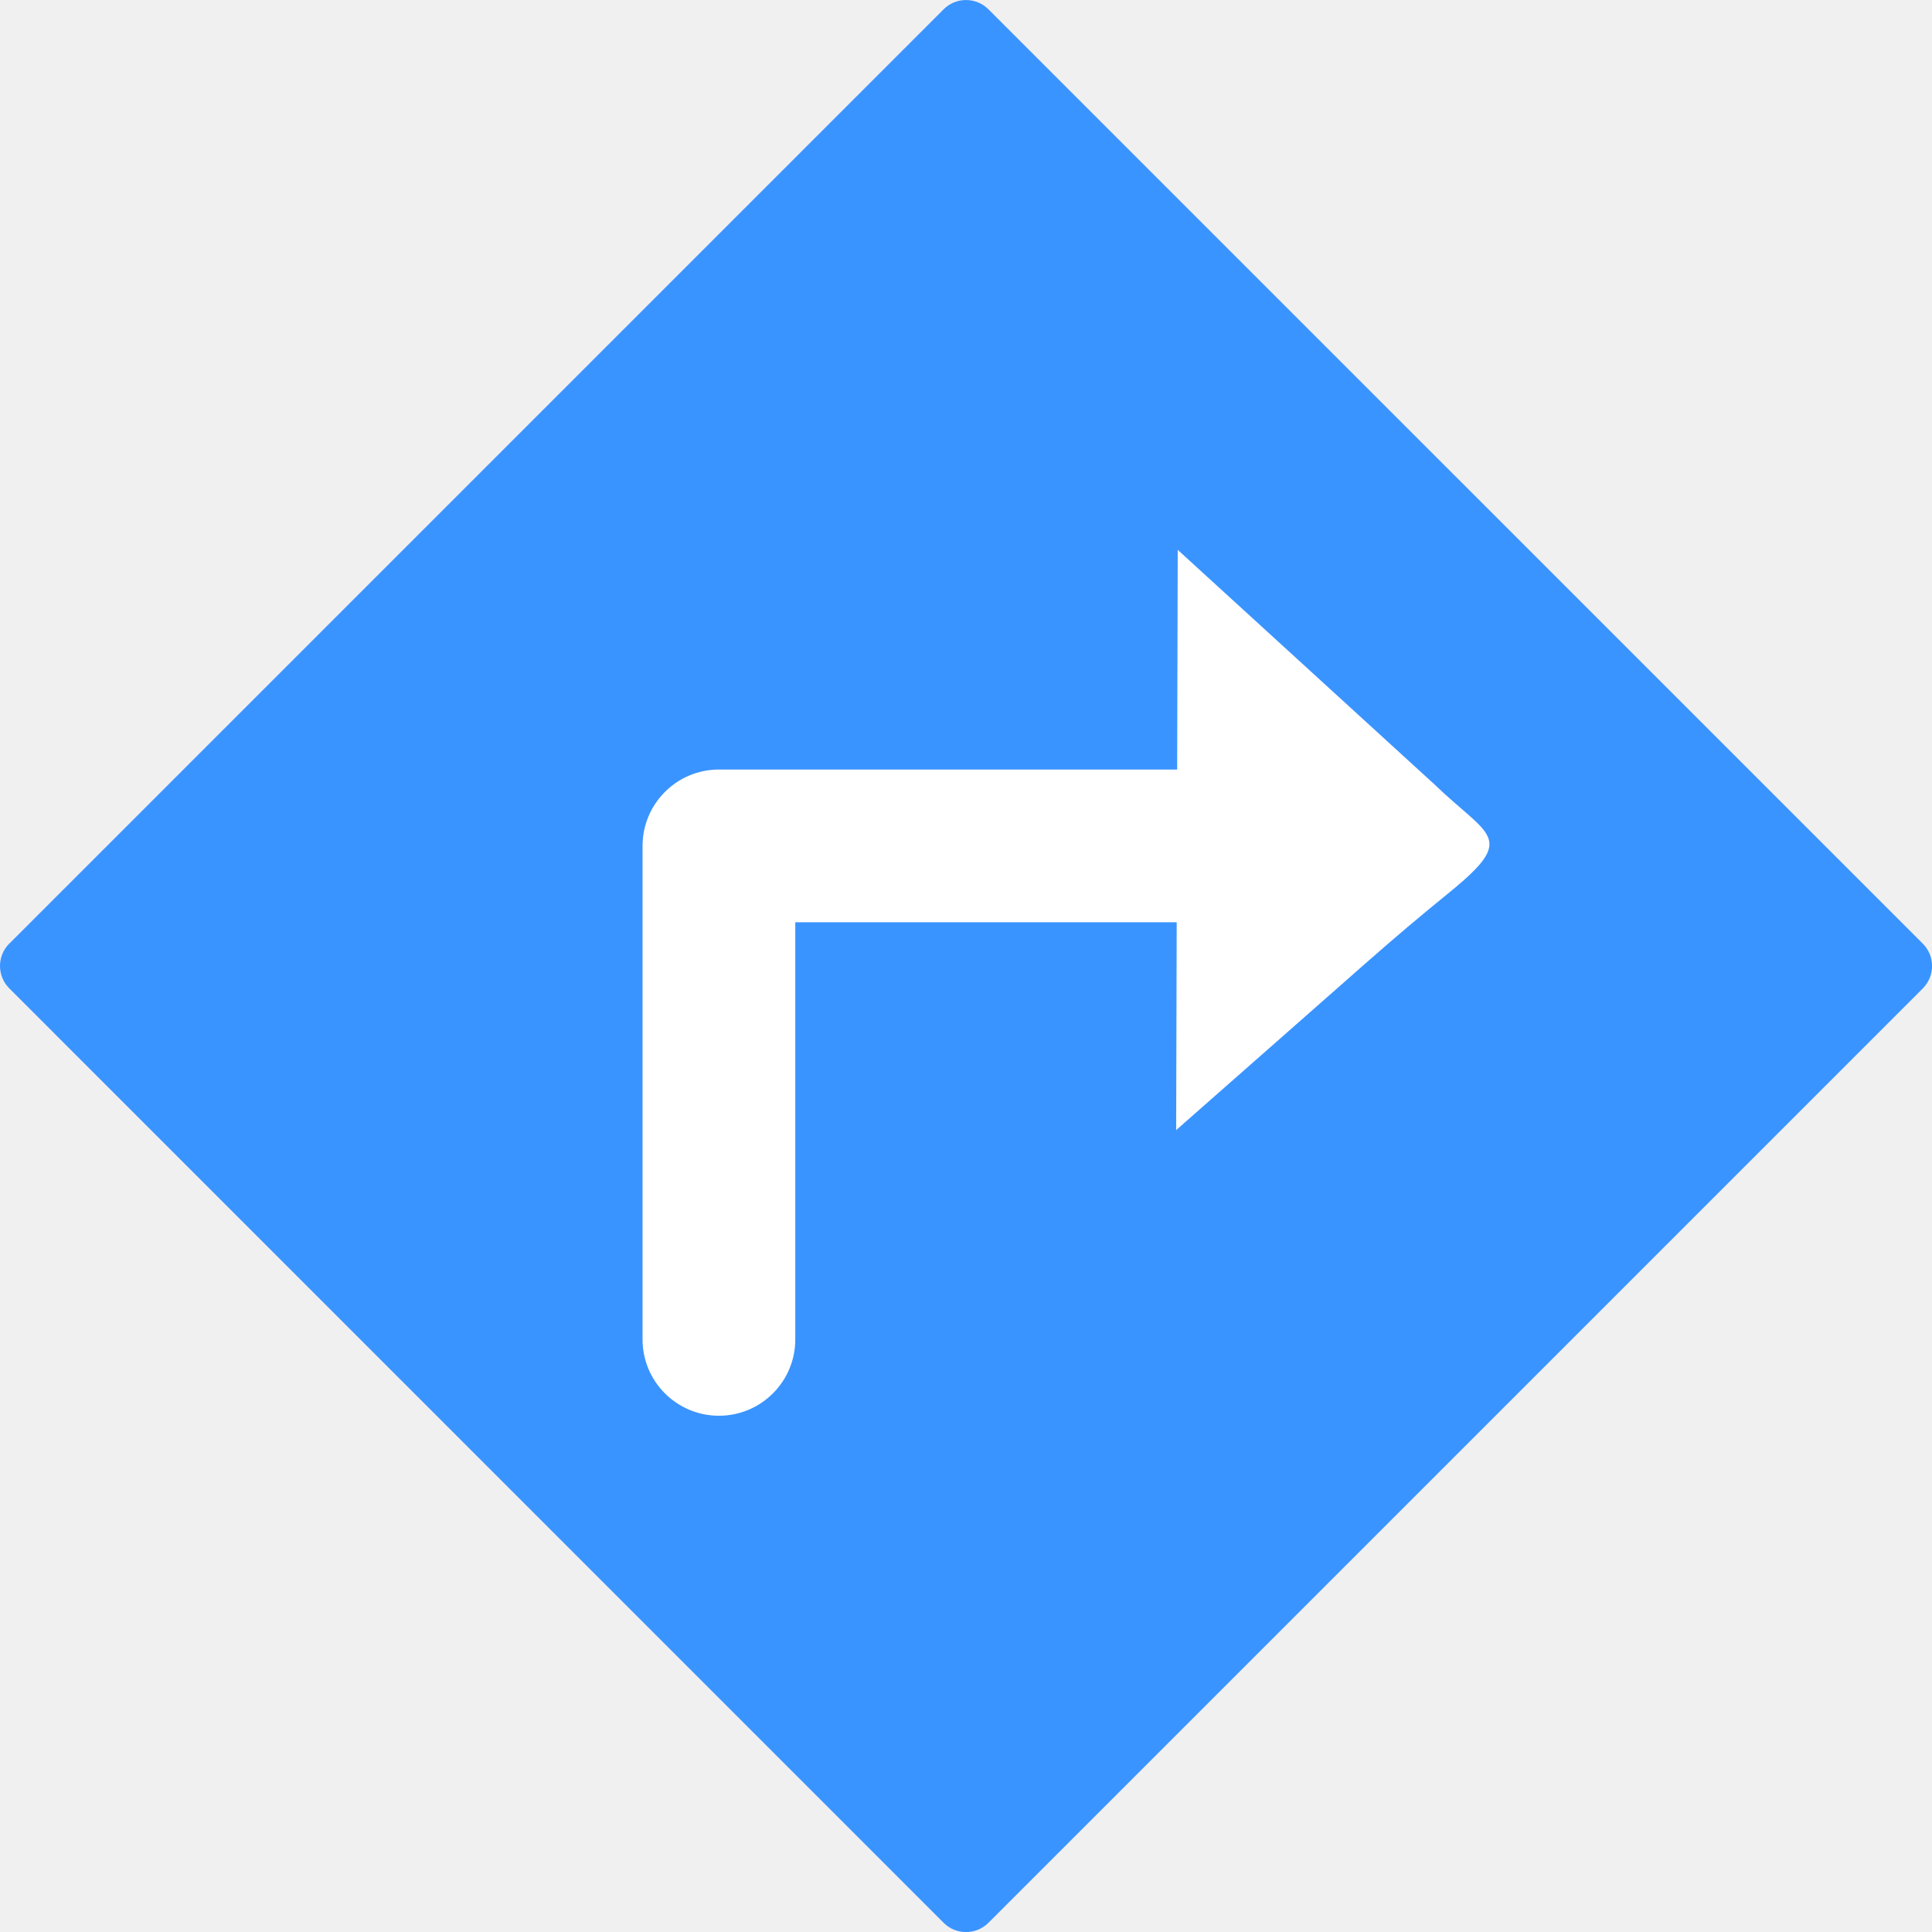
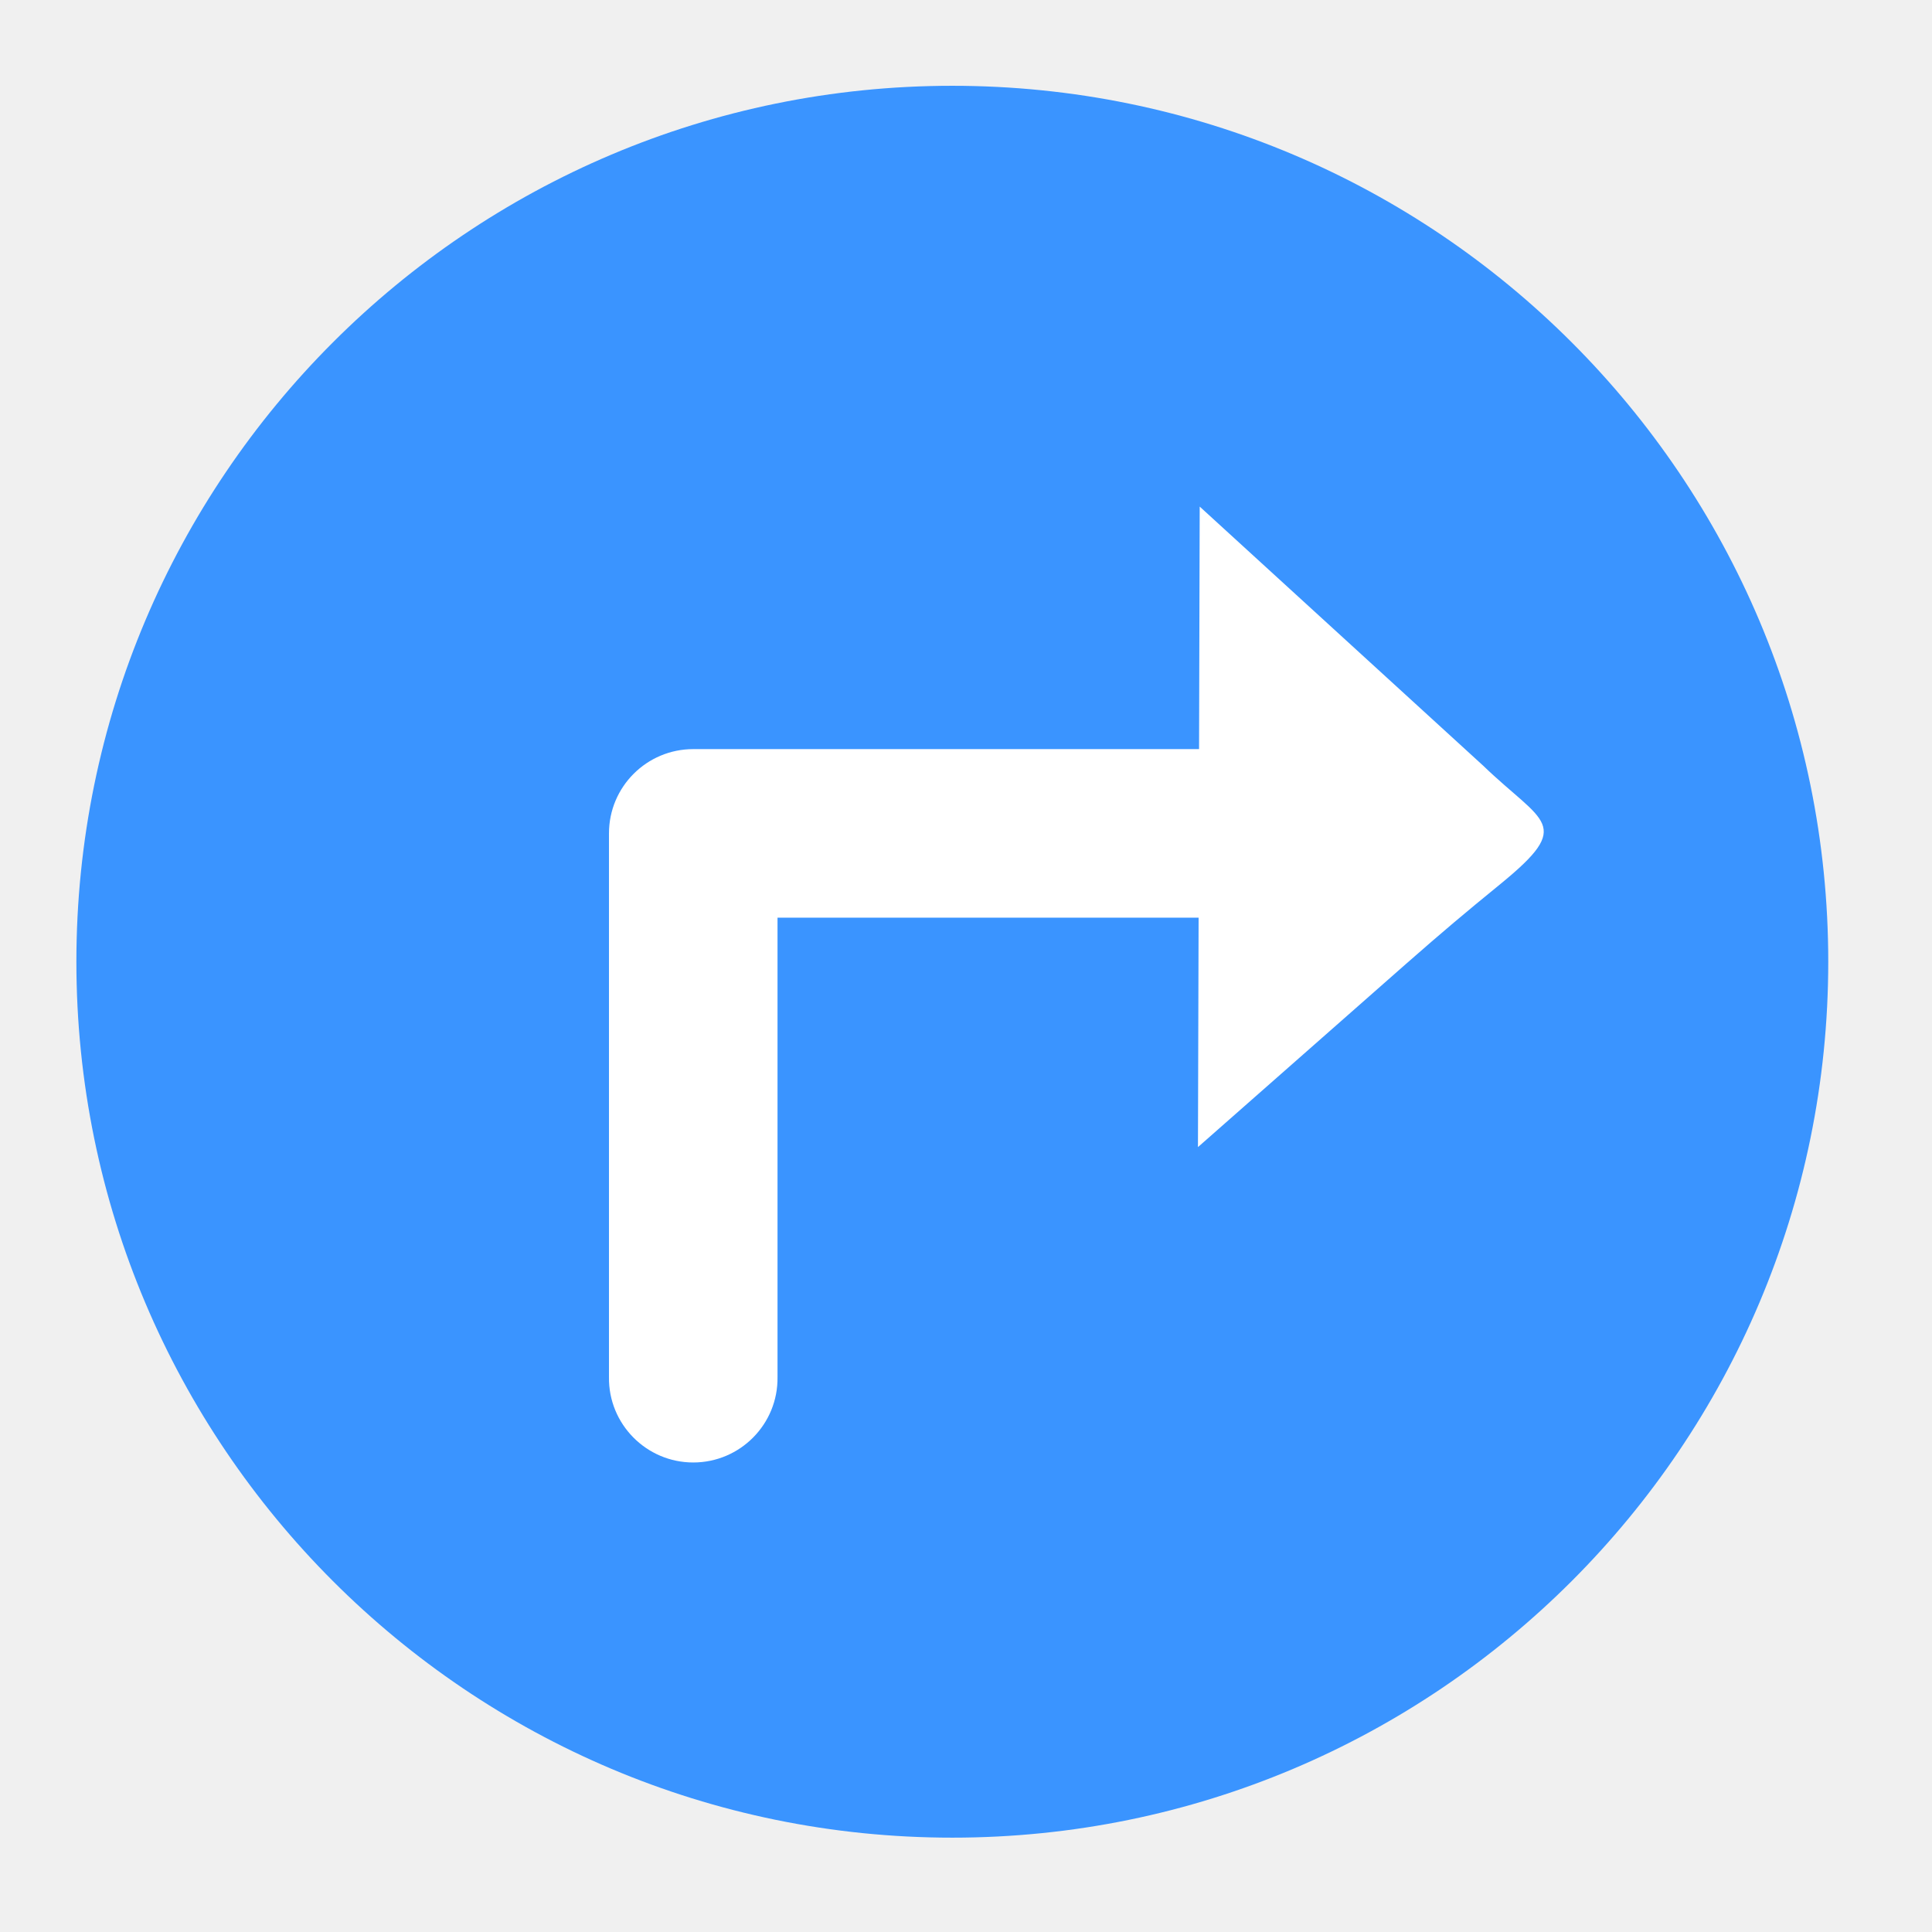
<svg xmlns="http://www.w3.org/2000/svg" width="5.927mm" height="5.927mm" viewBox="0 0 21 21" id="svg2" version="1.1">
  <defs id="defs4">
    <marker orient="auto" refY="0" refX="0" id="Arrow1Lend" style="overflow:visible">
      <path id="path4148" d="M 0,0 5,-5 -12.5,0 5,5 0,0 Z" style="fill:#000000;fill-opacity:1;fill-rule:evenodd;stroke:#000000;stroke-width:1pt;stroke-opacity:1" transform="matrix(-0.8,0,0,-0.8,-10,0)" />
    </marker>
  </defs>
  <g id="layer1" transform="translate(-191.6027,-236.3675)">
-     <path style="opacity:1;fill:#3a94ff;fill-opacity:1;stroke:none;stroke-width:1.5;stroke-miterlimit:4;stroke-dasharray:none;stroke-opacity:1" d="m 191.704,246.624 10.155,-10.155 c 0.135,-0.135 0.353,-0.135 0.488,0 l 10.155,10.155 c 0.135,0.135 0.135,0.353 0,0.488 l -10.155,10.155 c -0.135,0.135 -0.353,0.135 -0.488,0 L 191.704,247.111 c -0.135,-0.135 -0.135,-0.353 0,-0.488 z" id="rect4136" />
-     <path style="color:#000000;font-style:normal;font-variant:normal;font-weight:normal;font-stretch:normal;font-size:medium;line-height:normal;font-family:sans-serif;text-indent:0;text-align:start;text-decoration:none;text-decoration-line:none;text-decoration-style:solid;text-decoration-color:#000000;letter-spacing:normal;word-spacing:normal;text-transform:none;direction:ltr;block-progression:tb;writing-mode:lr-tb;baseline-shift:baseline;text-anchor:start;white-space:normal;clip-rule:nonzero;display:inline;overflow:visible;visibility:visible;opacity:1;isolation:auto;mix-blend-mode:normal;color-interpolation:sRGB;color-interpolation-filters:linearRGB;solid-color:#000000;solid-opacity:1;fill:#ffffff;fill-opacity:1;fill-rule:evenodd;stroke:none;stroke-width:27.052;stroke-linecap:round;stroke-linejoin:round;stroke-miterlimit:4;stroke-dasharray:none;stroke-dashoffset:0;stroke-opacity:1;color-rendering:auto;image-rendering:auto;shape-rendering:auto;text-rendering:auto;enable-background:accumulate" d="m 204.404,242.344 -0.006,2.388 -4.981,0 c -0.458,7e-5 -0.83,0.372 -0.83,0.83 l 0,5.354 c -0.006,0.462 0.368,0.84 0.83,0.84 0.462,0 0.836,-0.378 0.83,-0.84 l 0,-4.524 4.146,0 -0.006,2.259 c 2.228,-1.957 2.247,-1.994 2.979,-2.591 0.731,-0.597 0.42,-0.596 -0.171,-1.166 z" id="path4139" />
+     <circle style="opacity:1;fill:#3a94ff;fill-opacity:1;stroke:none;stroke-width:0.5;stroke-linecap:round;stroke-linejoin:round;stroke-miterlimit:4;stroke-dasharray:none;stroke-opacity:1" id="path4755" cx="201.954" cy="246.821" r="9.521" />
+     <path style="color:#000000;font-style:normal;font-variant:normal;font-weight:normal;font-stretch:normal;font-size:medium;line-height:normal;font-family:sans-serif;text-indent:0;text-align:start;text-decoration:none;text-decoration-line:none;text-decoration-style:solid;text-decoration-color:#000000;letter-spacing:normal;word-spacing:normal;text-transform:none;direction:ltr;block-progression:tb;writing-mode:lr-tb;baseline-shift:baseline;text-anchor:start;white-space:normal;clip-rule:nonzero;display:inline;overflow:visible;visibility:visible;opacity:1;isolation:auto;mix-blend-mode:normal;color-interpolation:sRGB;color-interpolation-filters:linearRGB;solid-color:#000000;solid-opacity:1;fill:#ffffff;fill-opacity:1;fill-rule:evenodd;stroke:none;stroke-width:27.052;stroke-linecap:round;stroke-linejoin:round;stroke-miterlimit:4;stroke-dasharray:none;stroke-dashoffset:0;stroke-opacity:1;color-rendering:auto;image-rendering:auto;shape-rendering:auto;text-rendering:auto;enable-background:accumulate" d="m 204.643,241.874 -0.007,2.636 -5.498,0 c -0.506,8e-5 -0.916,0.41 -0.916,0.916 l 0,5.91 c -0.007,0.51 0.406,0.928 0.916,0.928 0.51,0 0.923,-0.417 0.916,-0.928 l 0,-4.994 4.577,0 -0.007,2.494 c 2.459,-2.161 2.481,-2.201 3.288,-2.86 0.807,-0.659 0.464,-0.657 -0.189,-1.287 z" id="path4139" />
  </g>
</svg>
